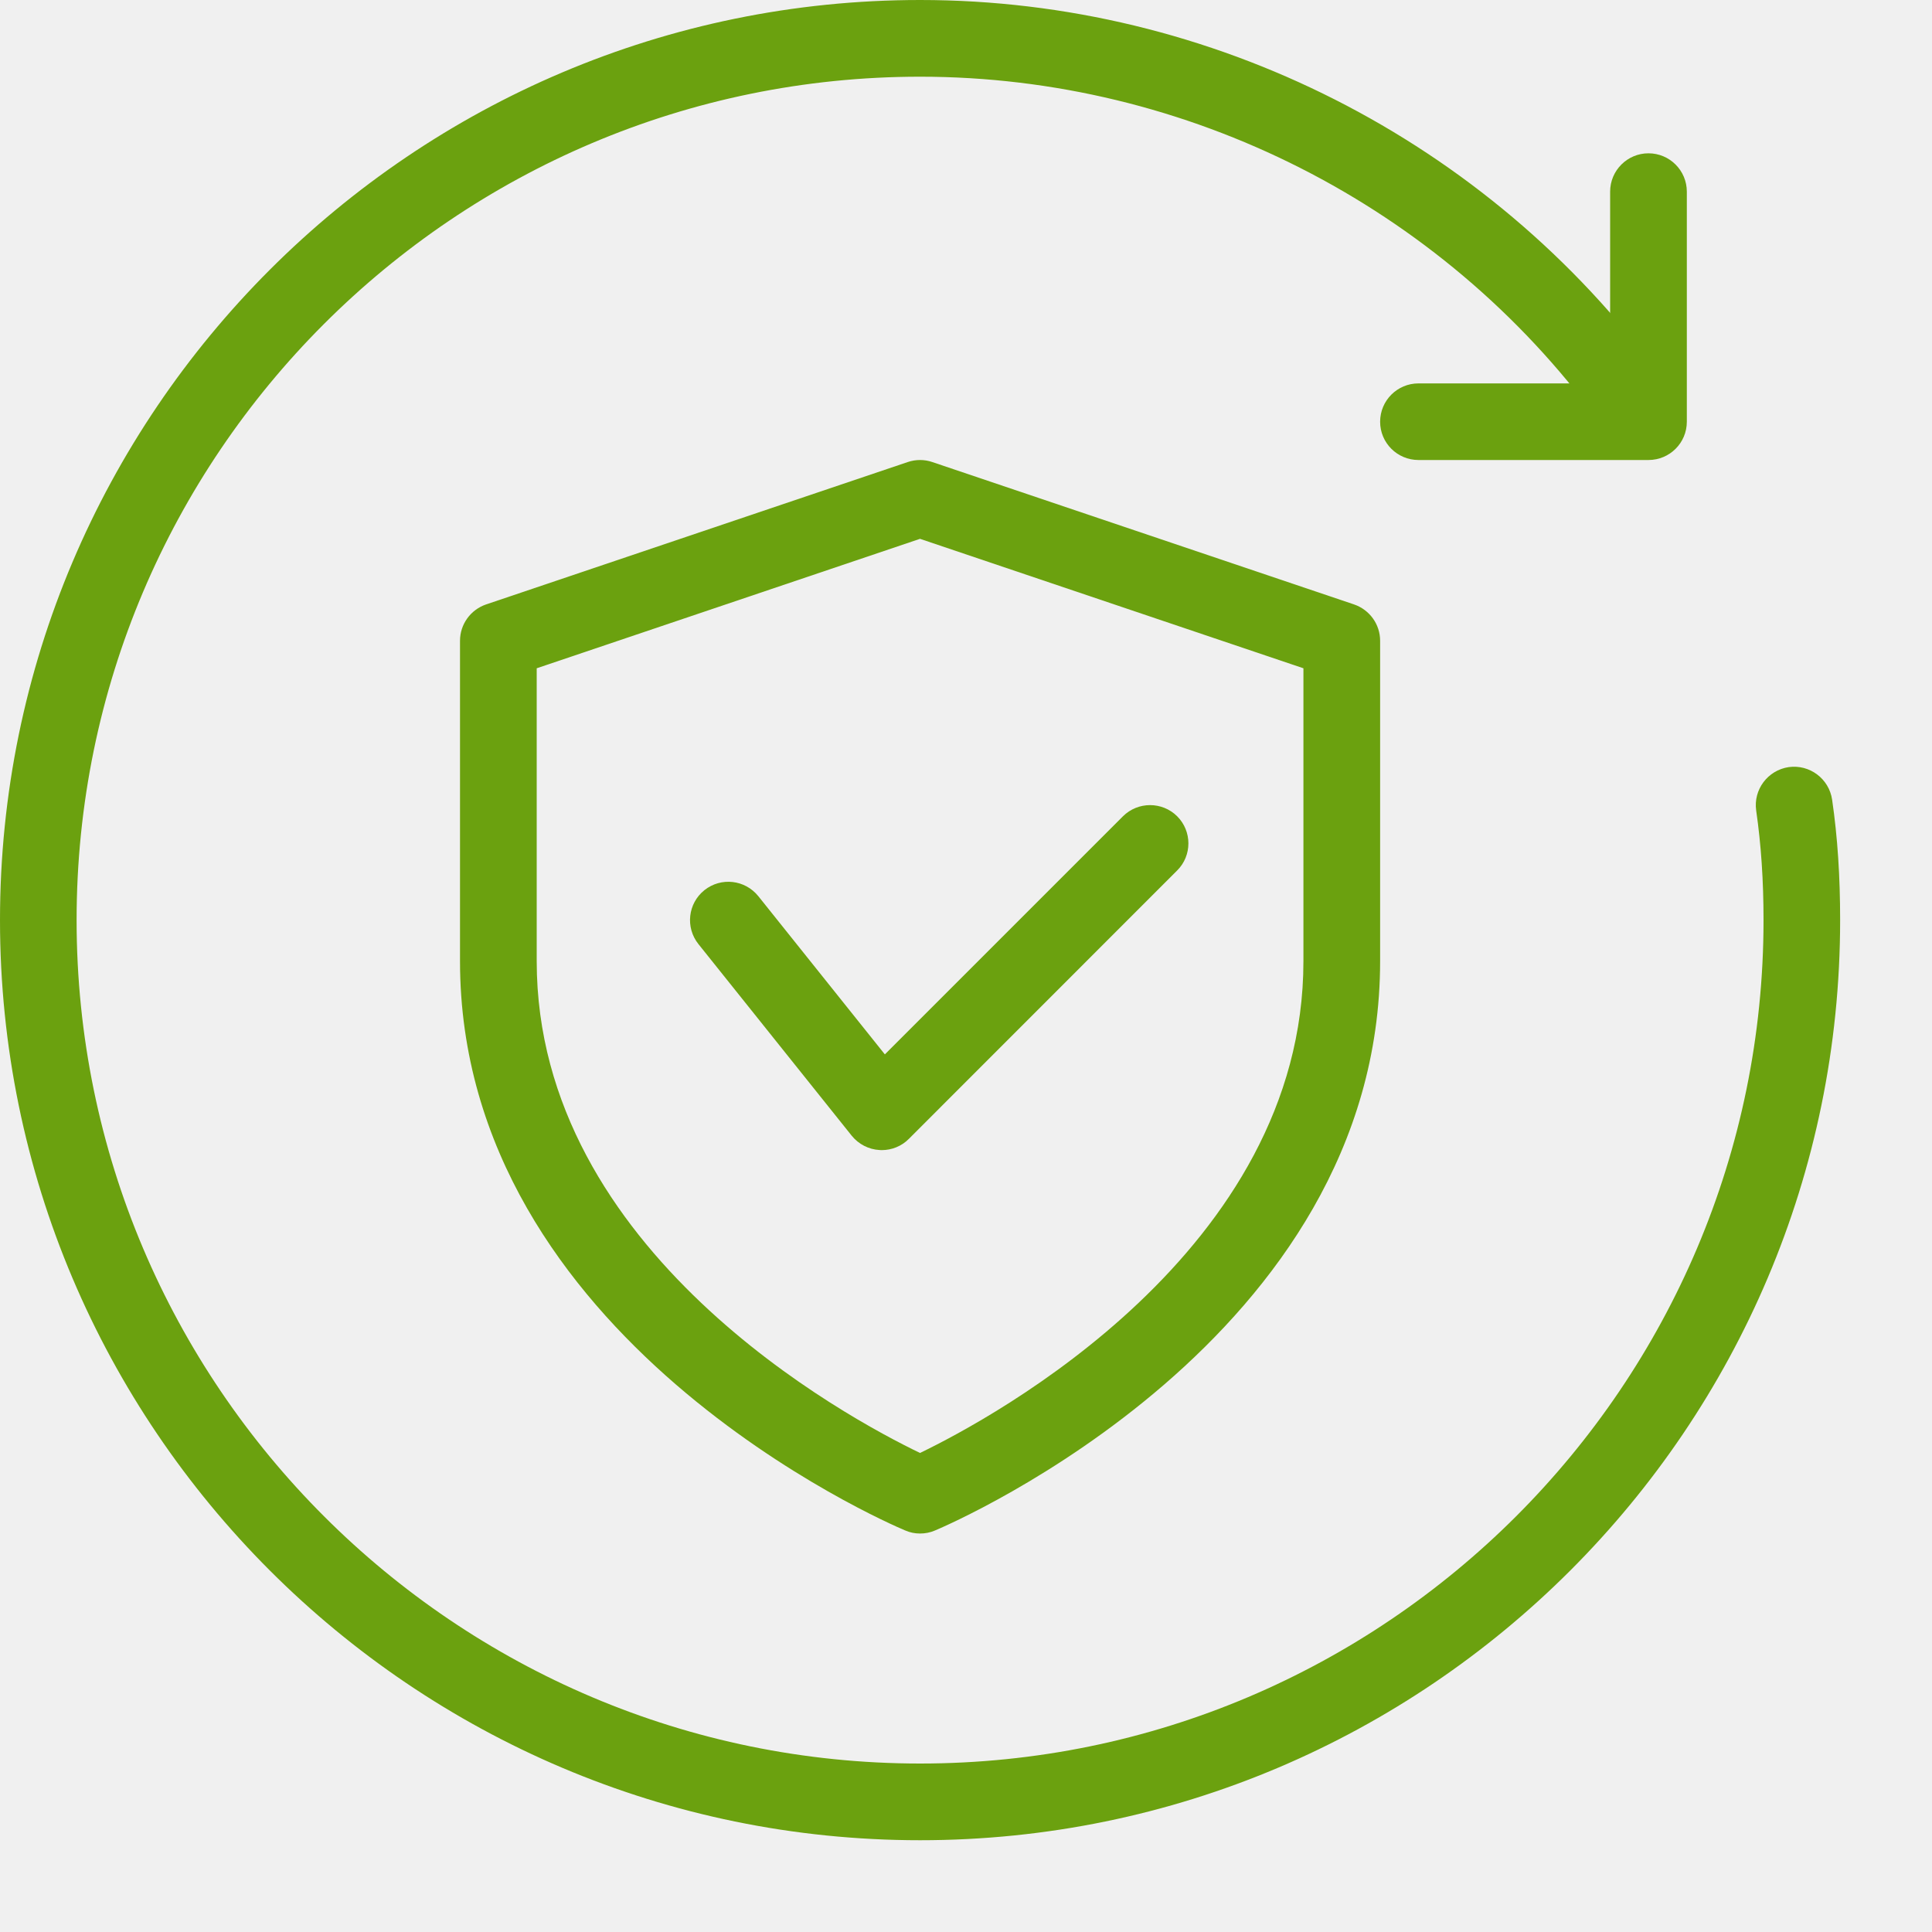
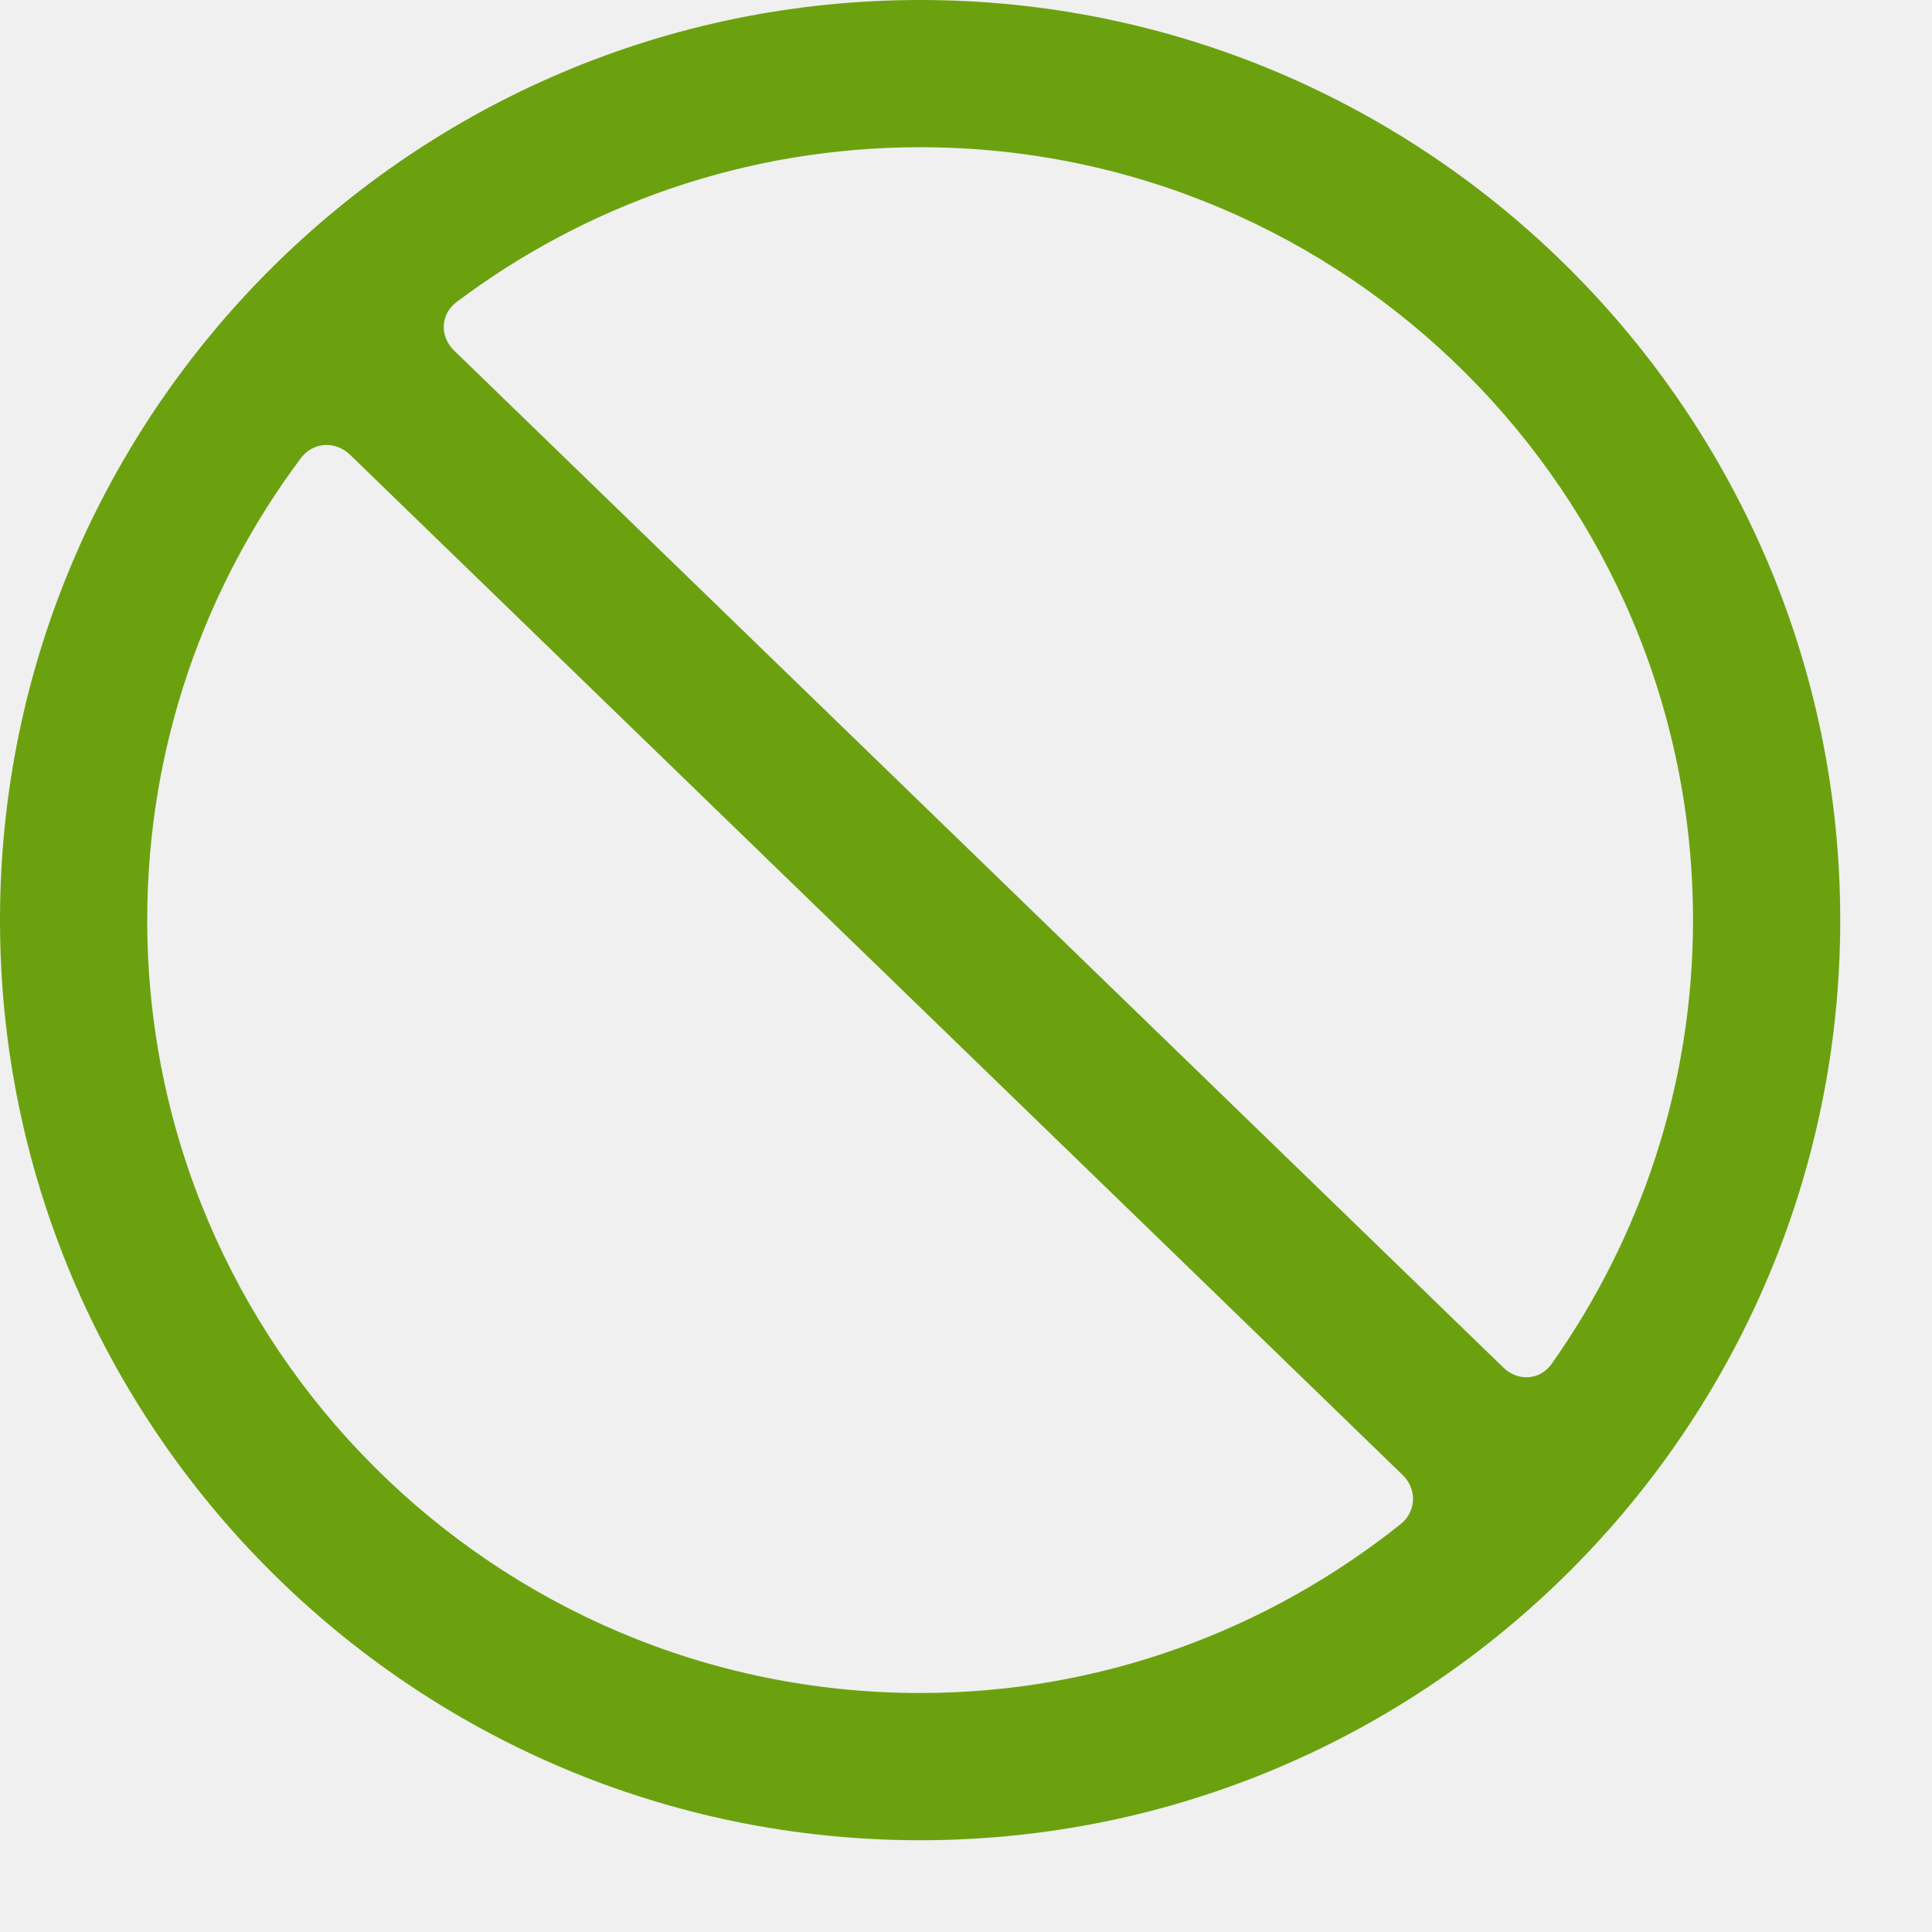
<svg xmlns="http://www.w3.org/2000/svg" width="20" height="20" viewBox="0 0 20 20" fill="none">
-   <g clip-path="url(#clip0_1_496)">
-     <path d="M17.065 4.762H14.684C14.465 4.762 14.287 4.585 14.287 4.366C14.287 4.146 14.465 3.969 14.684 3.969H16.668V1.984C16.668 1.765 16.846 1.587 17.065 1.587C17.284 1.587 17.462 1.765 17.462 1.984V4.366C17.462 4.585 17.284 4.762 17.065 4.762Z" fill="#6BA10F" />
-     <path d="M9.525 19.05C4.272 19.05 -0 14.777 -0 9.525C-0 4.273 4.272 0 9.525 0C12.541 0 15.405 1.453 17.187 3.885C17.316 4.062 17.278 4.311 17.101 4.44C16.924 4.57 16.675 4.532 16.546 4.355C14.914 2.125 12.288 0.794 9.525 0.794C4.71 0.794 0.793 4.711 0.793 9.525C0.793 14.339 4.71 18.256 9.525 18.256C14.339 18.256 18.256 14.339 18.256 9.525C18.256 9.115 18.231 8.745 18.18 8.391C18.149 8.174 18.3 7.973 18.517 7.941C18.733 7.911 18.934 8.061 18.966 8.278C19.023 8.669 19.049 9.077 19.049 9.525C19.049 14.777 14.777 19.05 9.525 19.05Z" fill="#6BA10F" />
-     <path d="M9.524 15.875C9.472 15.875 9.42 15.865 9.37 15.843C9.182 15.765 4.762 13.854 4.762 9.95V6.633C4.762 6.463 4.871 6.312 5.032 6.257L9.397 4.783C9.48 4.755 9.569 4.755 9.651 4.783L14.017 6.257C14.178 6.312 14.287 6.463 14.287 6.633V9.95C14.287 13.854 9.867 15.765 9.678 15.844C9.629 15.865 9.577 15.875 9.524 15.875ZM5.556 6.918V9.95C5.556 12.955 8.774 14.68 9.524 15.041C10.274 14.679 13.493 12.948 13.493 9.95V6.918L9.524 5.578L5.556 6.918Z" fill="#6BA10F" />
-     <path d="M9.128 11.906C9.12 11.906 9.113 11.906 9.105 11.905C8.993 11.899 8.888 11.845 8.817 11.757L7.23 9.773C7.093 9.601 7.121 9.352 7.292 9.215C7.464 9.078 7.712 9.106 7.85 9.277L9.16 10.915L11.625 8.45C11.78 8.296 12.031 8.296 12.186 8.45C12.341 8.605 12.341 8.857 12.186 9.011L9.408 11.79C9.334 11.865 9.232 11.906 9.128 11.906Z" fill="#6BA10F" />
+   <g clipPath="url(#clip0_1_545)">
+     <path d="M9.525 0C4.273 0 -0 4.273 -0 9.525C-0 14.777 4.273 19.05 9.525 19.05C14.777 19.05 19.05 14.777 19.05 9.525C19.05 4.273 14.777 0 9.525 0ZM14.5 15.777C13.133 16.868 11.406 17.526 9.525 17.526C5.113 17.526 1.524 13.937 1.524 9.525C1.524 7.733 2.116 6.077 3.115 4.742C3.241 4.574 3.473 4.561 3.624 4.708L14.518 15.267C14.67 15.413 14.664 15.645 14.5 15.777ZM16.064 14.117C15.943 14.289 15.715 14.304 15.564 14.158L4.701 3.629C4.55 3.482 4.558 3.254 4.726 3.127C6.064 2.121 7.726 1.524 9.525 1.524C13.936 1.524 17.526 5.113 17.526 9.525C17.526 11.234 16.982 12.816 16.064 14.117Z" fill="#6BA10F" />
  </g>
  <defs>
-     <clipPath id="clip0_1_496">
-       <rect width="19.05" height="19.05" fill="white" transform="translate(-0.000488281)" />
+     <clipPath id="clip0_1_545">
+       <rect width="19.05" height="19.05" fill="white" transform="translate(-0.000244141)" />
    </clipPath>
  </defs>
</svg>
